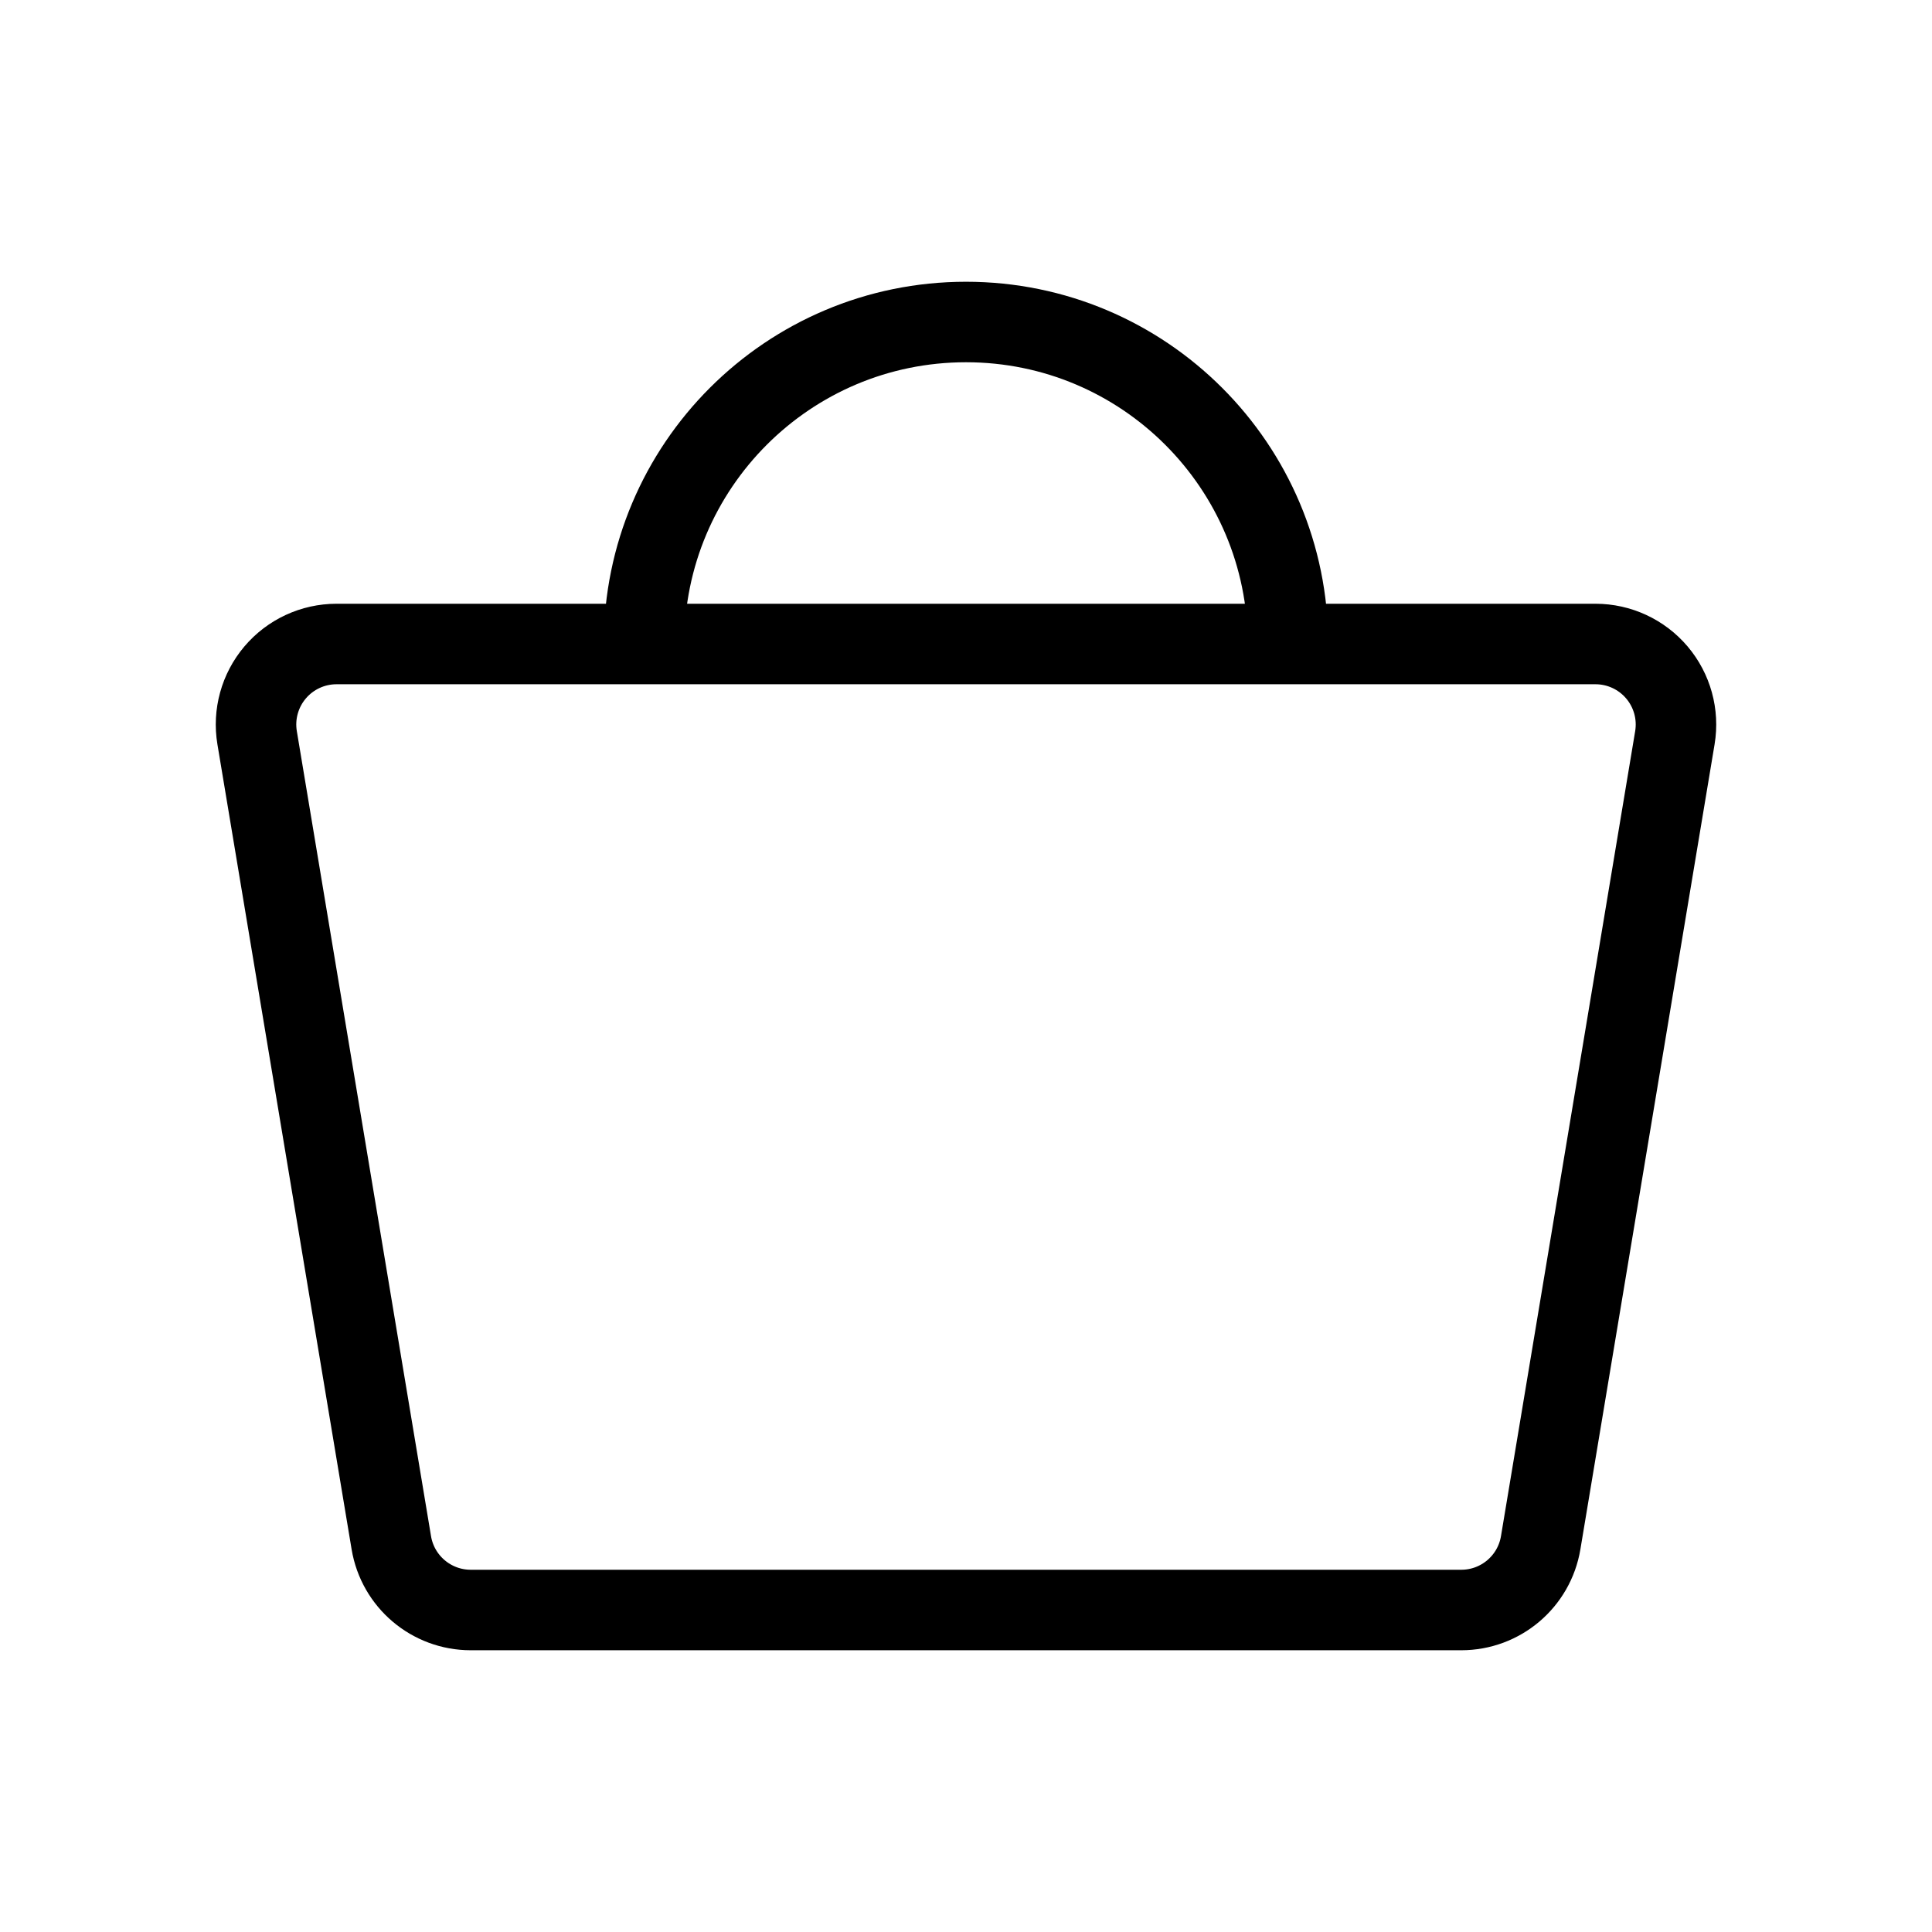
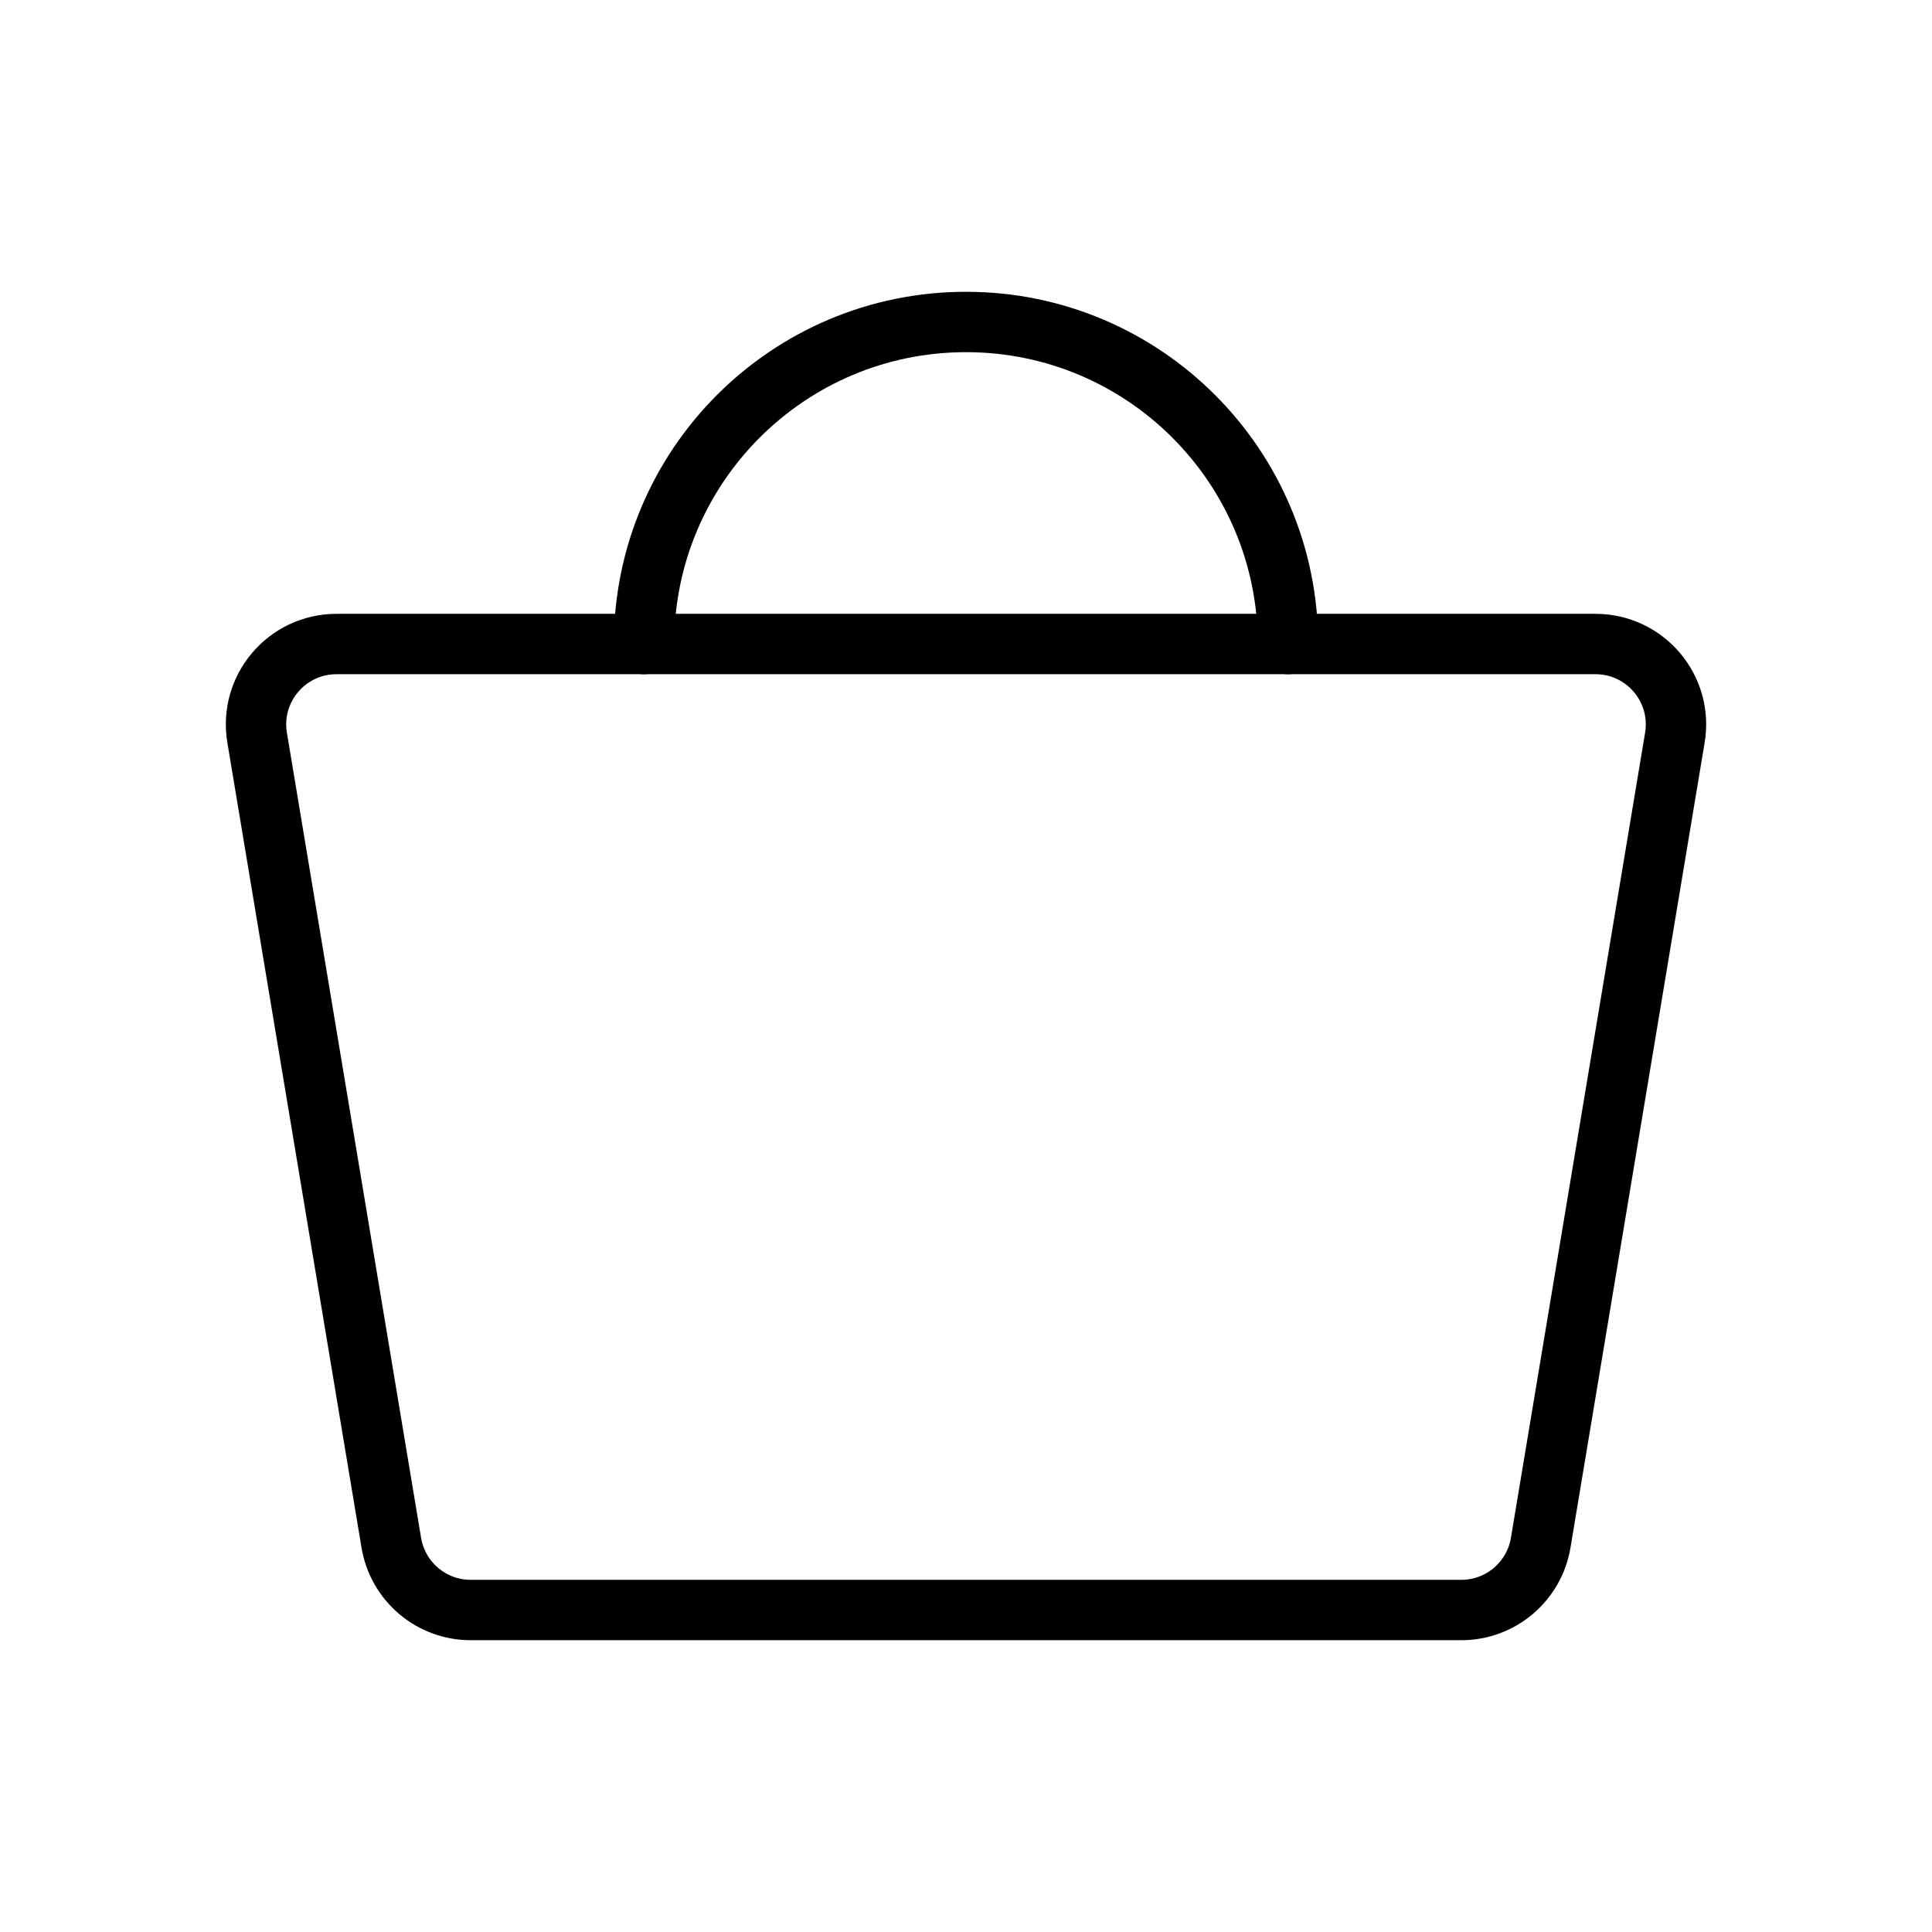
- <svg xmlns="http://www.w3.org/2000/svg" width="24" height="24" fill="none" viewBox="0 0 24 24">
-   <path stroke="#000" stroke-linecap="round" stroke-linejoin="round" d="M19.82 8H4.18a1 1 0 0 0-.986 1.164l1.667 10a1 1 0 0 0 .986.836h12.306a1 1 0 0 0 .986-.836l1.667-10A1 1 0 0 0 19.82 8ZM8 8a4 4 0 1 1 8 0" />
+ <svg xmlns="http://www.w3.org/2000/svg" width="32" height="32" viewBox="0 0 32 32" fill="none">
+   <path d="M26.426 10.667H5.574C4.75 10.667 4.123 11.406 4.259 12.219L6.481 25.552C6.588 26.195 7.144 26.667 7.796 26.667H24.204C24.856 26.667 25.412 26.195 25.519 25.552L27.741 12.219C27.877 11.406 27.25 10.667 26.426 10.667Z" stroke="black" stroke-linecap="round" stroke-linejoin="round" />
+   <path d="M10.667 10.667C10.667 7.721 13.055 5.333 16 5.333C18.946 5.333 21.333 7.721 21.333 10.667" stroke="black" stroke-linecap="round" stroke-linejoin="round" />
</svg>
